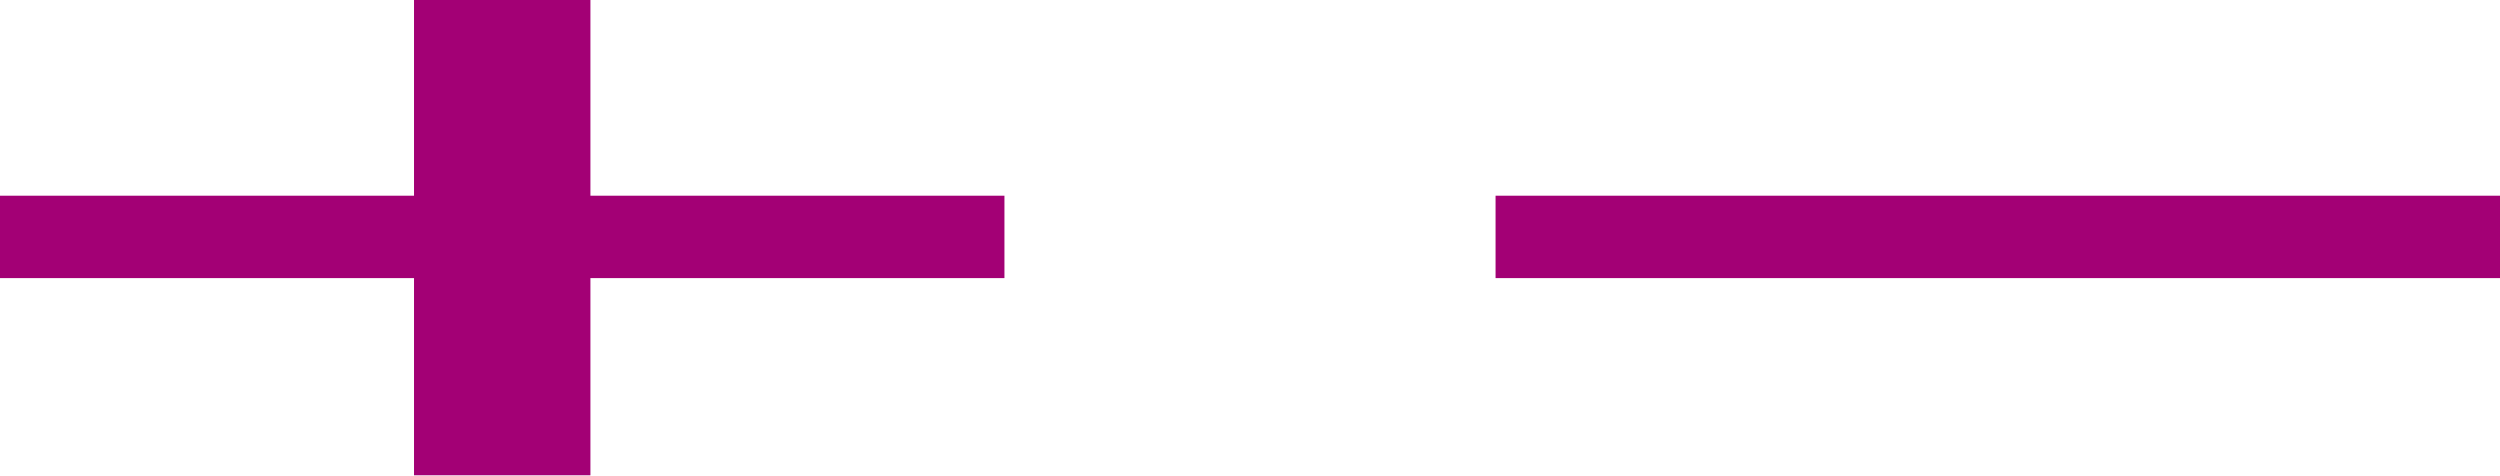
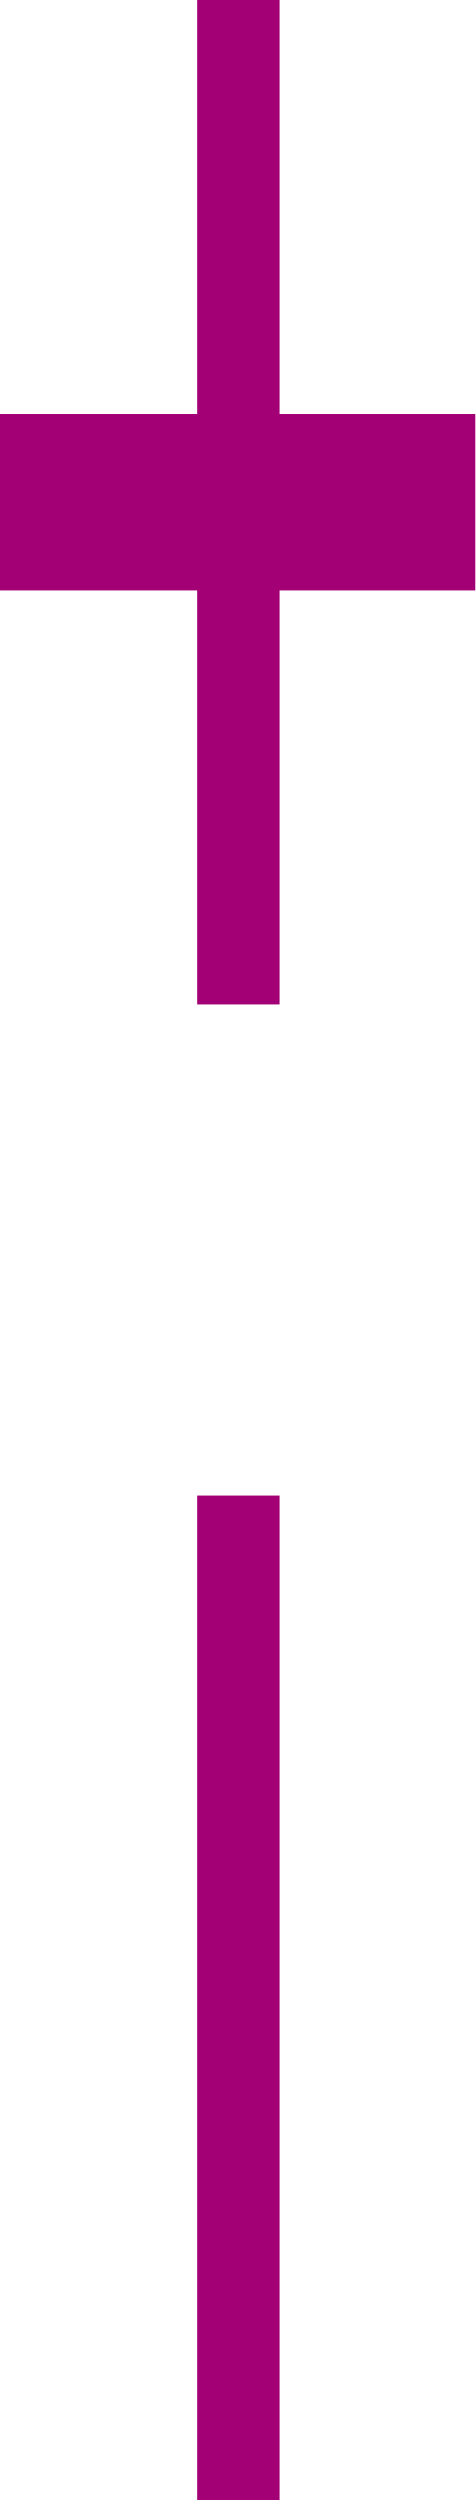
- <svg xmlns="http://www.w3.org/2000/svg" width="358.379" height="68.133" id="svg2" version="1.0">
+ <svg xmlns="http://www.w3.org/2000/svg" width="68.133" height="358.379" id="svg2" version="1.0">
  <defs id="defs4" />
-   <g id="layer1" transform="translate(-153.7299,-424.7082)">
-     <path style="font-size:144px;font-style:normal;font-weight:normal;fill:#a30075;fill-opacity:1;stroke:none;stroke-width:1px;stroke-linecap:butt;stroke-linejoin:miter;stroke-opacity:1;font-family:Arial" d="M 213.08,492.841 L 213.08,464.575 L 153.73,464.575 L 153.73,452.763 L 213.08,452.763 L 213.08,424.708 L 238.368,424.708 L 238.368,452.763 L 297.718,452.763 L 297.718,464.575 L 238.368,464.575 L 238.368,492.841 L 213.08,492.841 z M 368.121,464.575 L 368.121,452.763 L 512.109,452.763 L 512.109,464.575 L 368.121,464.575 z " id="text2160" />
+   <g id="layer1" transform="translate(-298.8532,-279.5848)">
+     <path style="font-size:144px;font-style:normal;font-weight:normal;fill:#a30075;fill-opacity:1;stroke:none;font-family:Arial" d="m 298.853,338.935 28.266,0 0,-59.35 11.812,0 0,59.35 28.055,0 0,25.287 -28.055,0 0,59.35 -11.812,0 0,-59.35 -28.266,0 0,-25.287 z m 28.266,155.041 11.812,0 0,143.988 -11.812,0 0,-143.988 z" id="text2160" />
  </g>
</svg>
